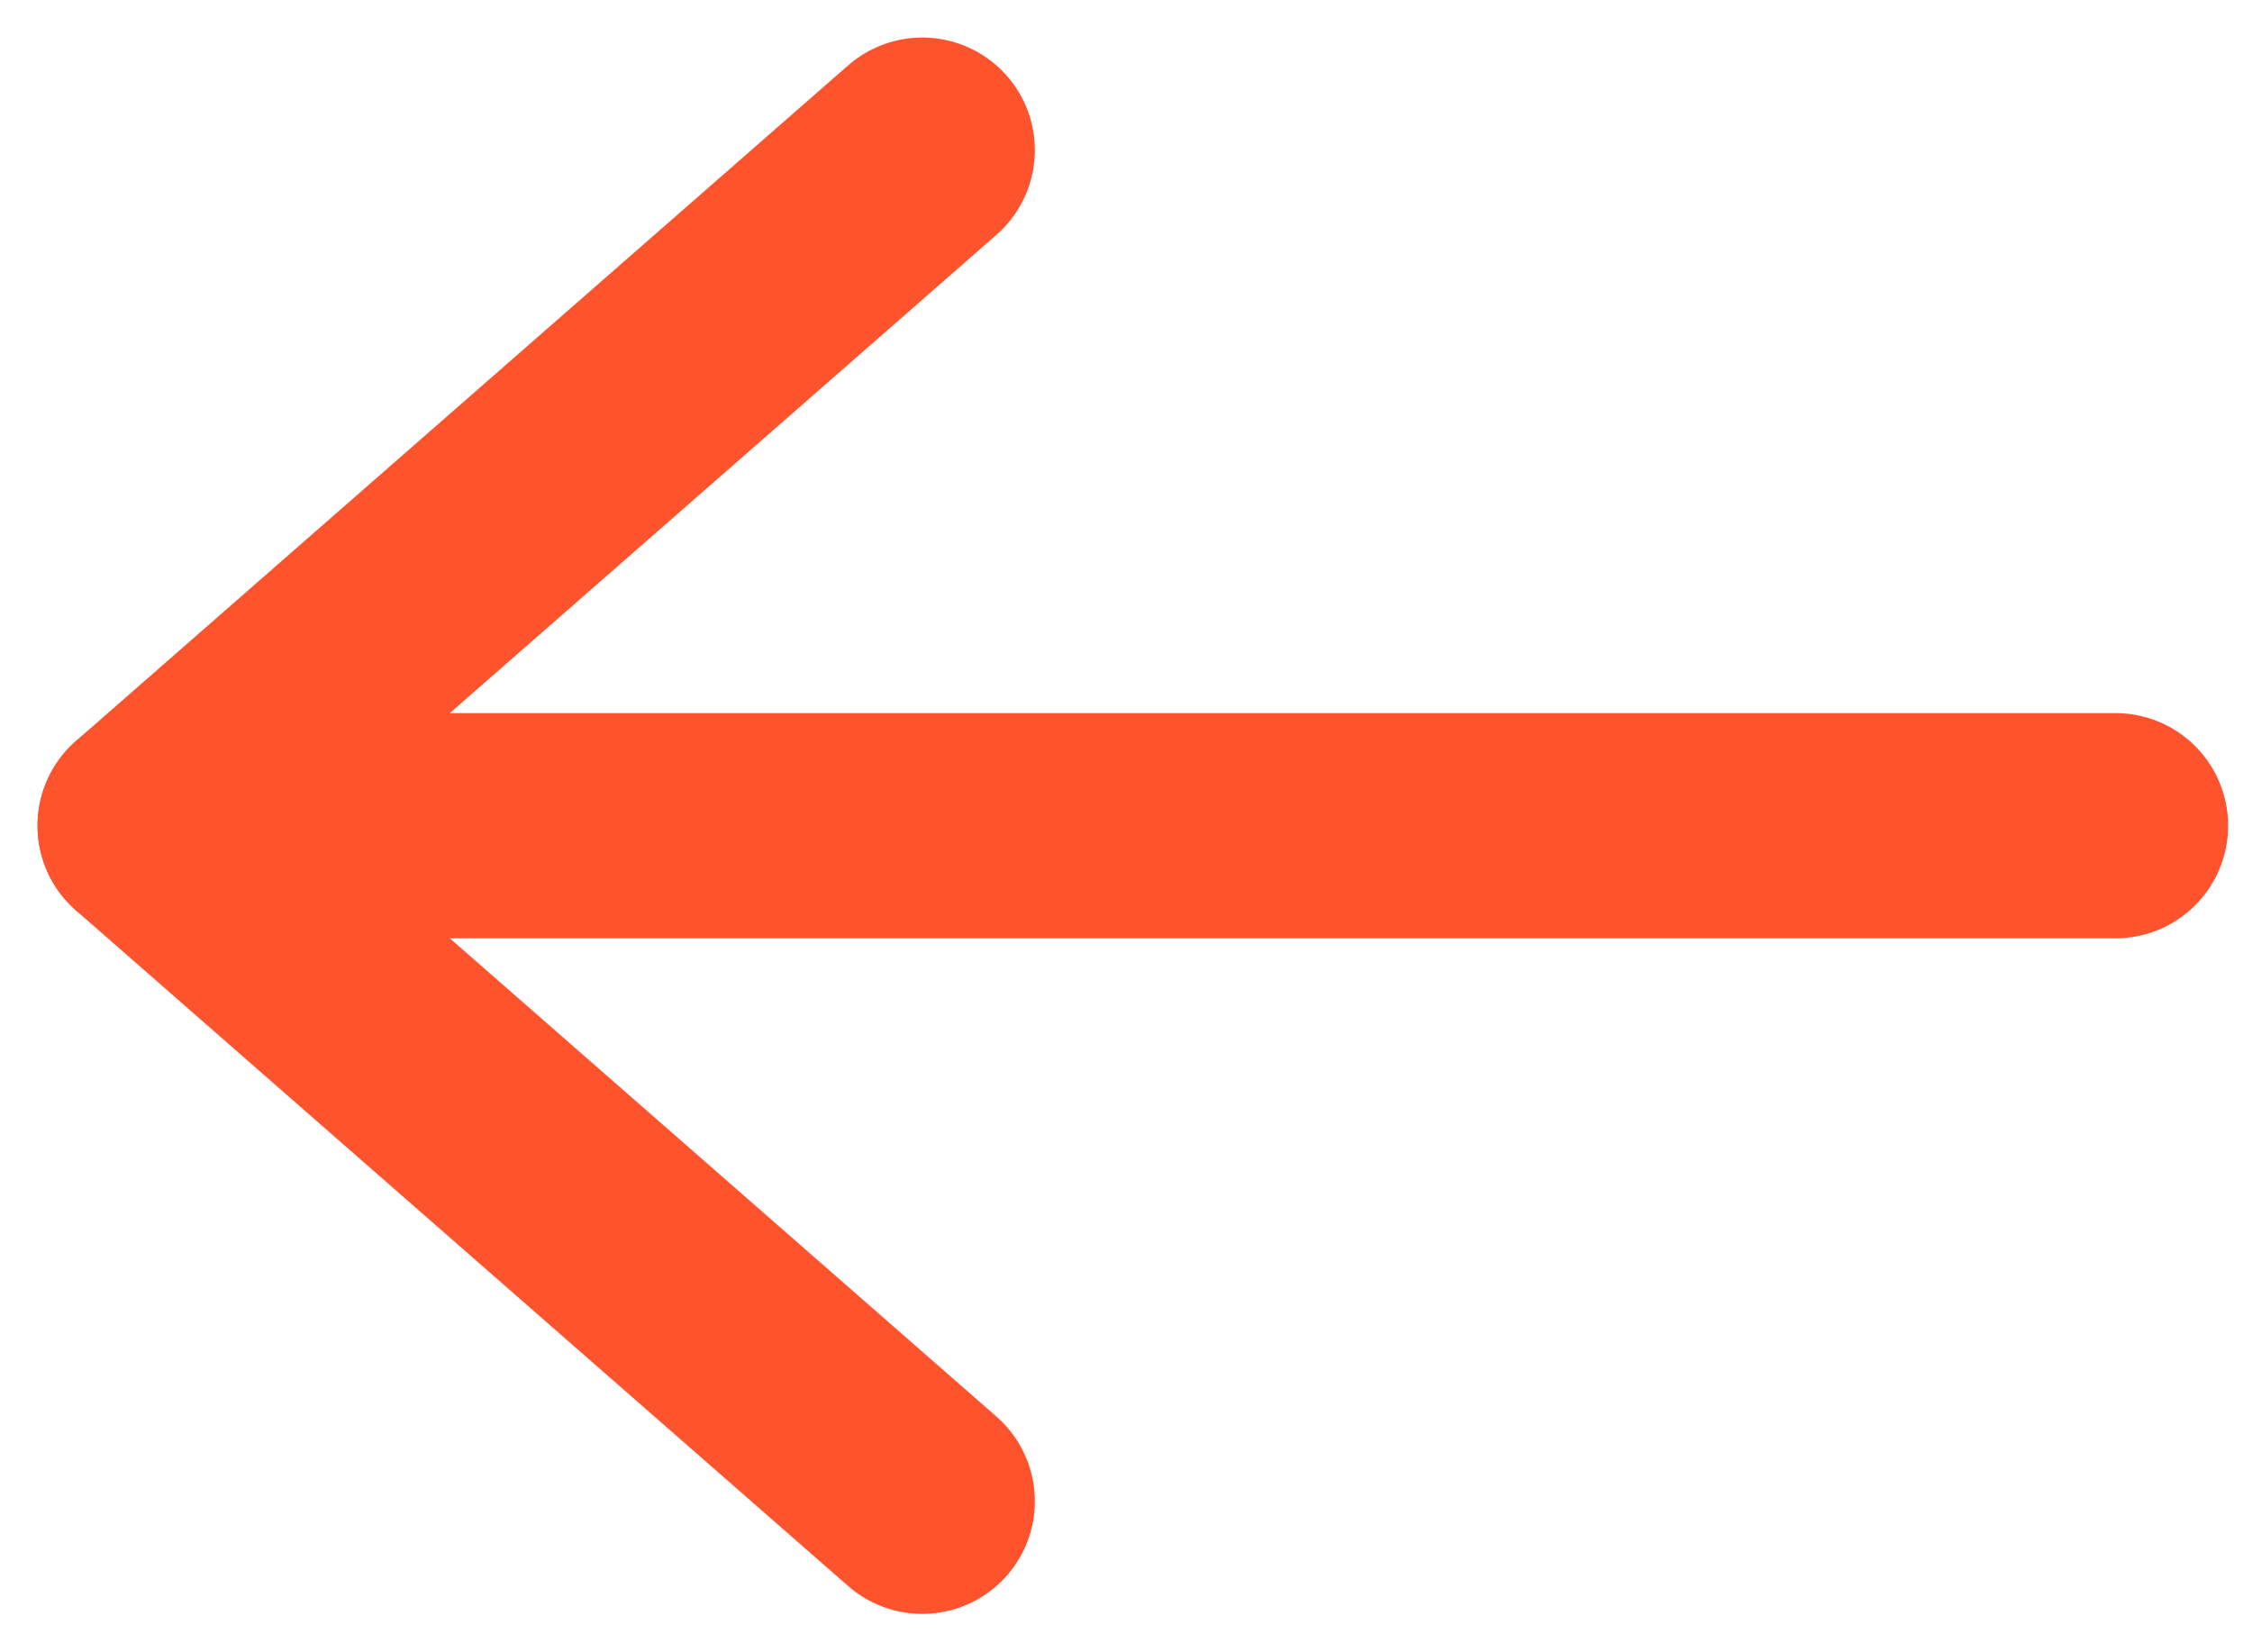
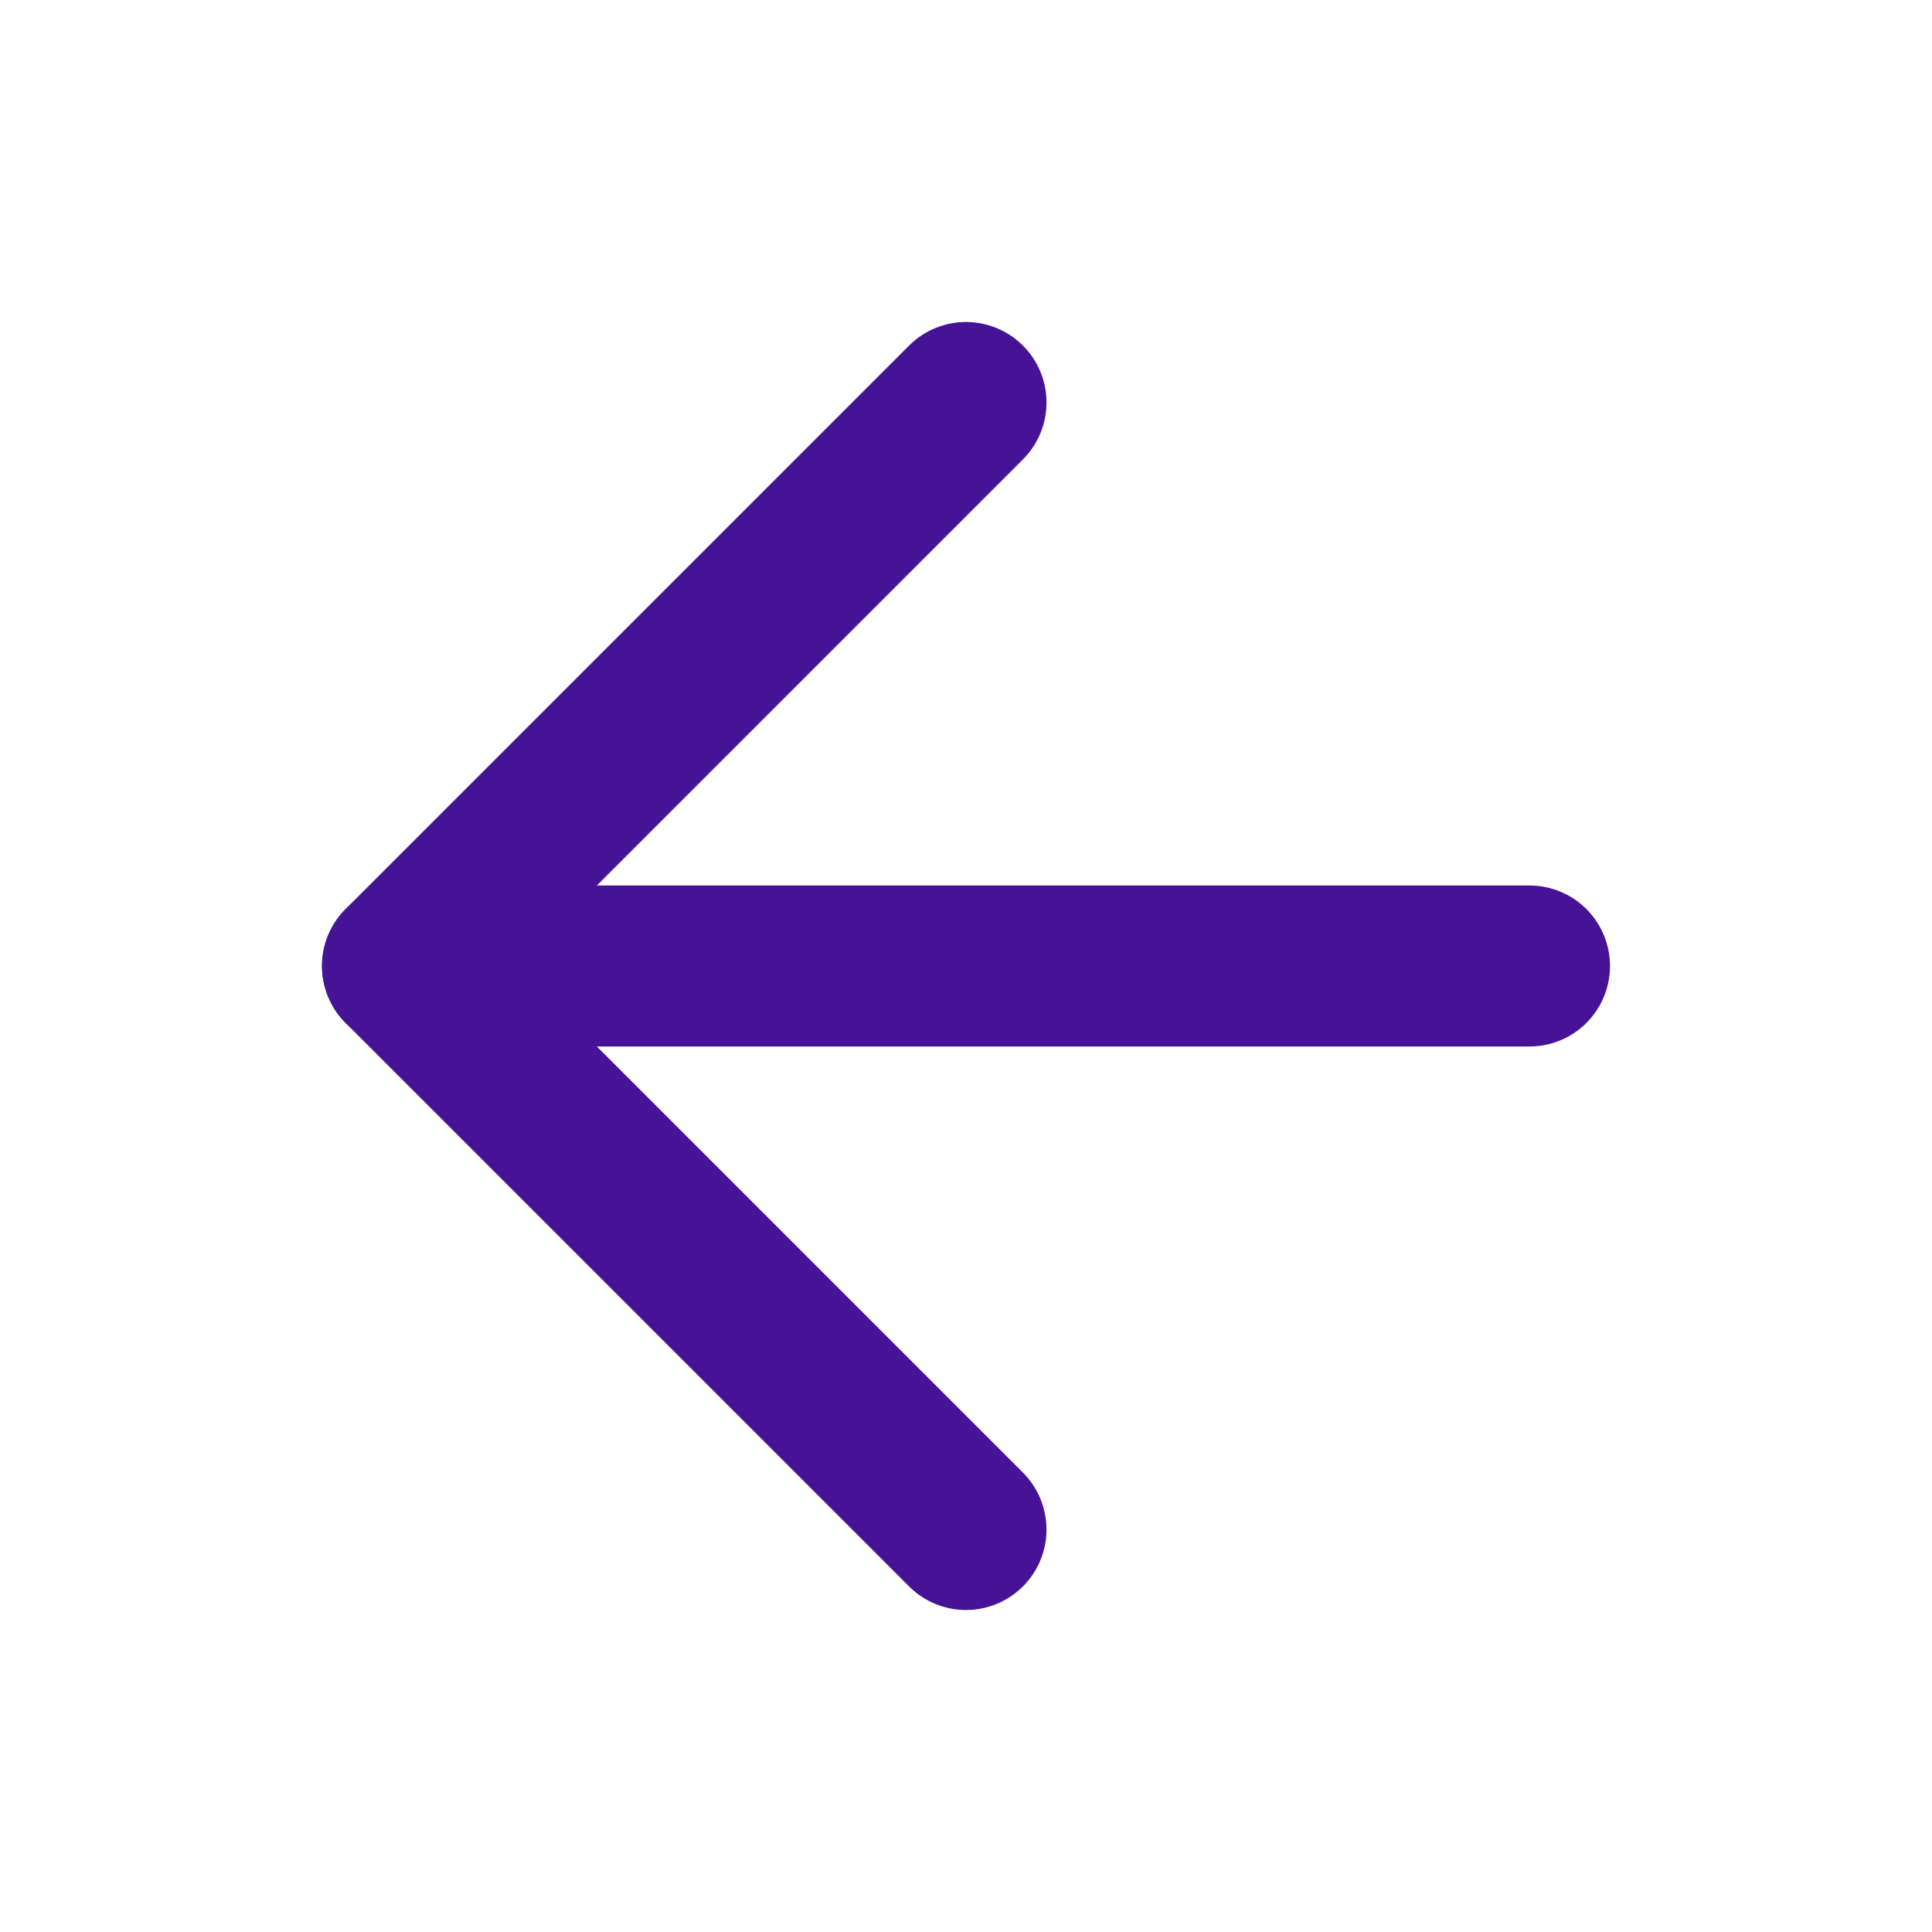
- <svg xmlns="http://www.w3.org/2000/svg" width="15" height="11" viewBox="0 0 15 11" fill="none">
-   <path d="M14.091 5.5H1" stroke="#FF532E" stroke-width="1.5" stroke-linecap="round" stroke-linejoin="round" />
-   <path d="M6.143 10L1 5.5L6.143 1" stroke="#FF532E" stroke-width="1.5" stroke-linecap="round" stroke-linejoin="round" />
+ <svg xmlns="http://www.w3.org/2000/svg" width="24" height="24" viewBox="0 0 24 24" fill="none" stroke="#471396" stroke-width="2" stroke-linecap="round" stroke-linejoin="round" class="lucide lucide-arrow-left-icon lucide-arrow-left">
+   <path d="m12 19-7-7 7-7" />
+   <path d="M19 12H5" />
</svg>
